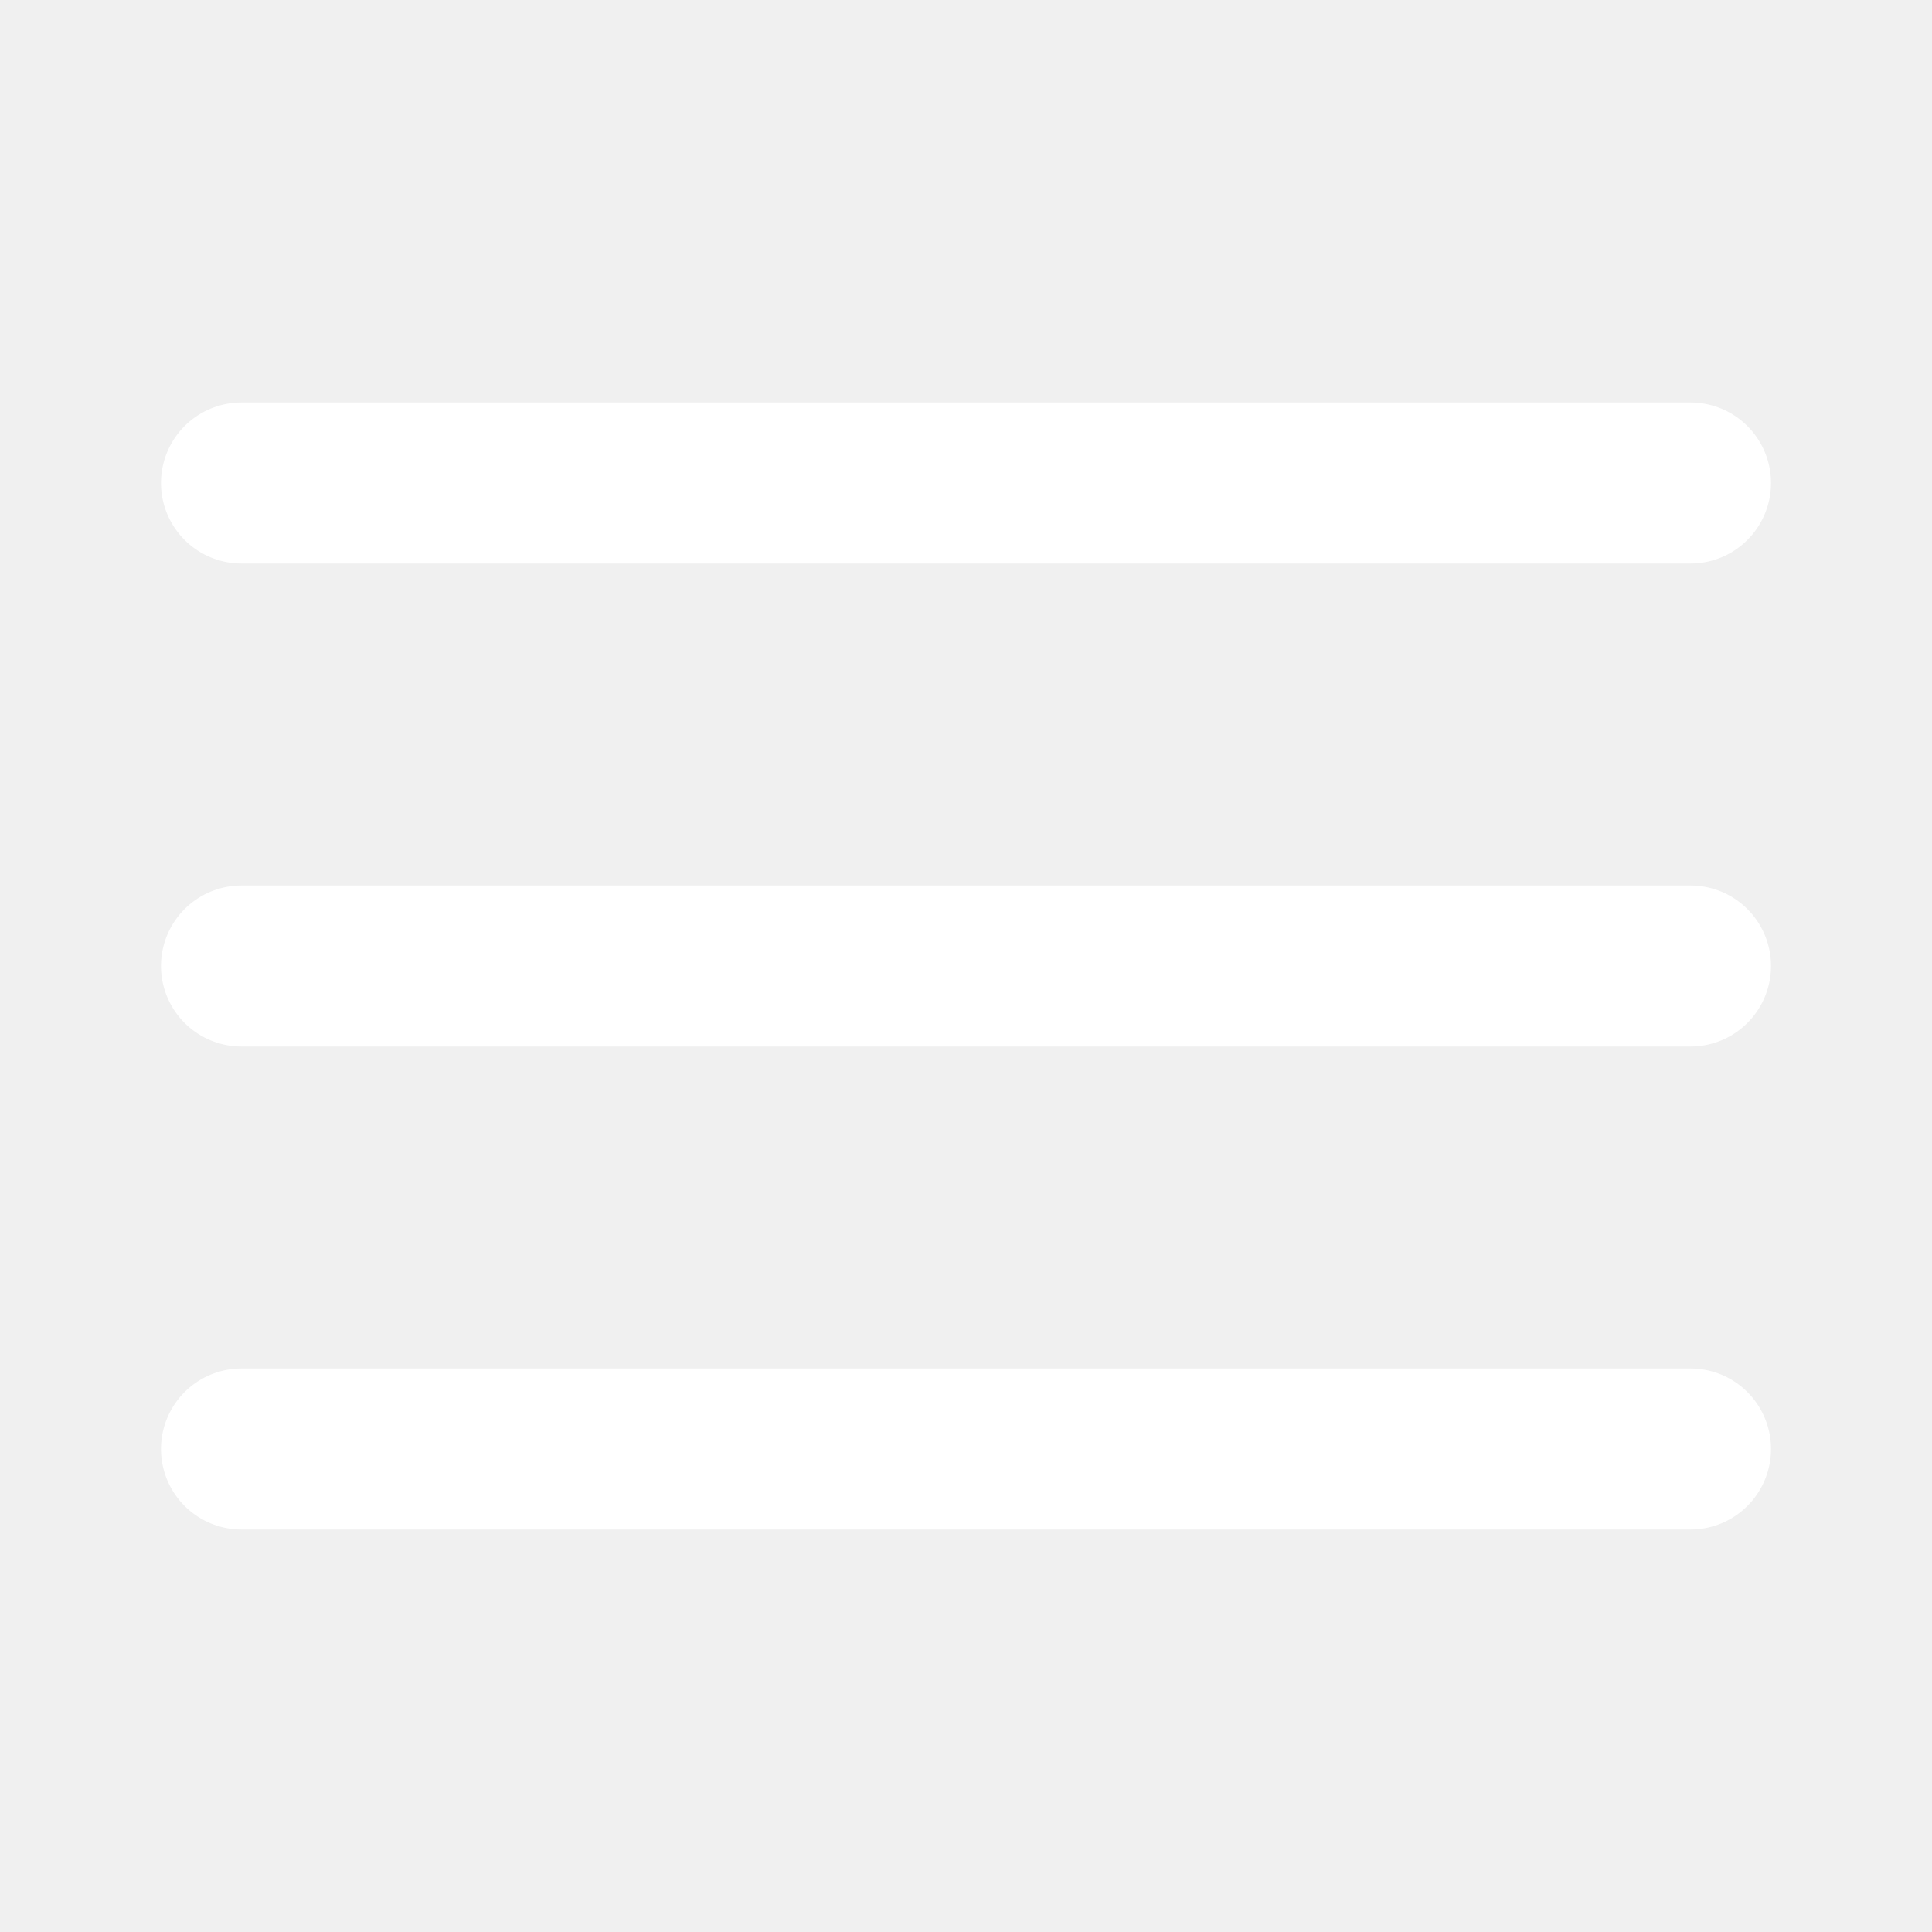
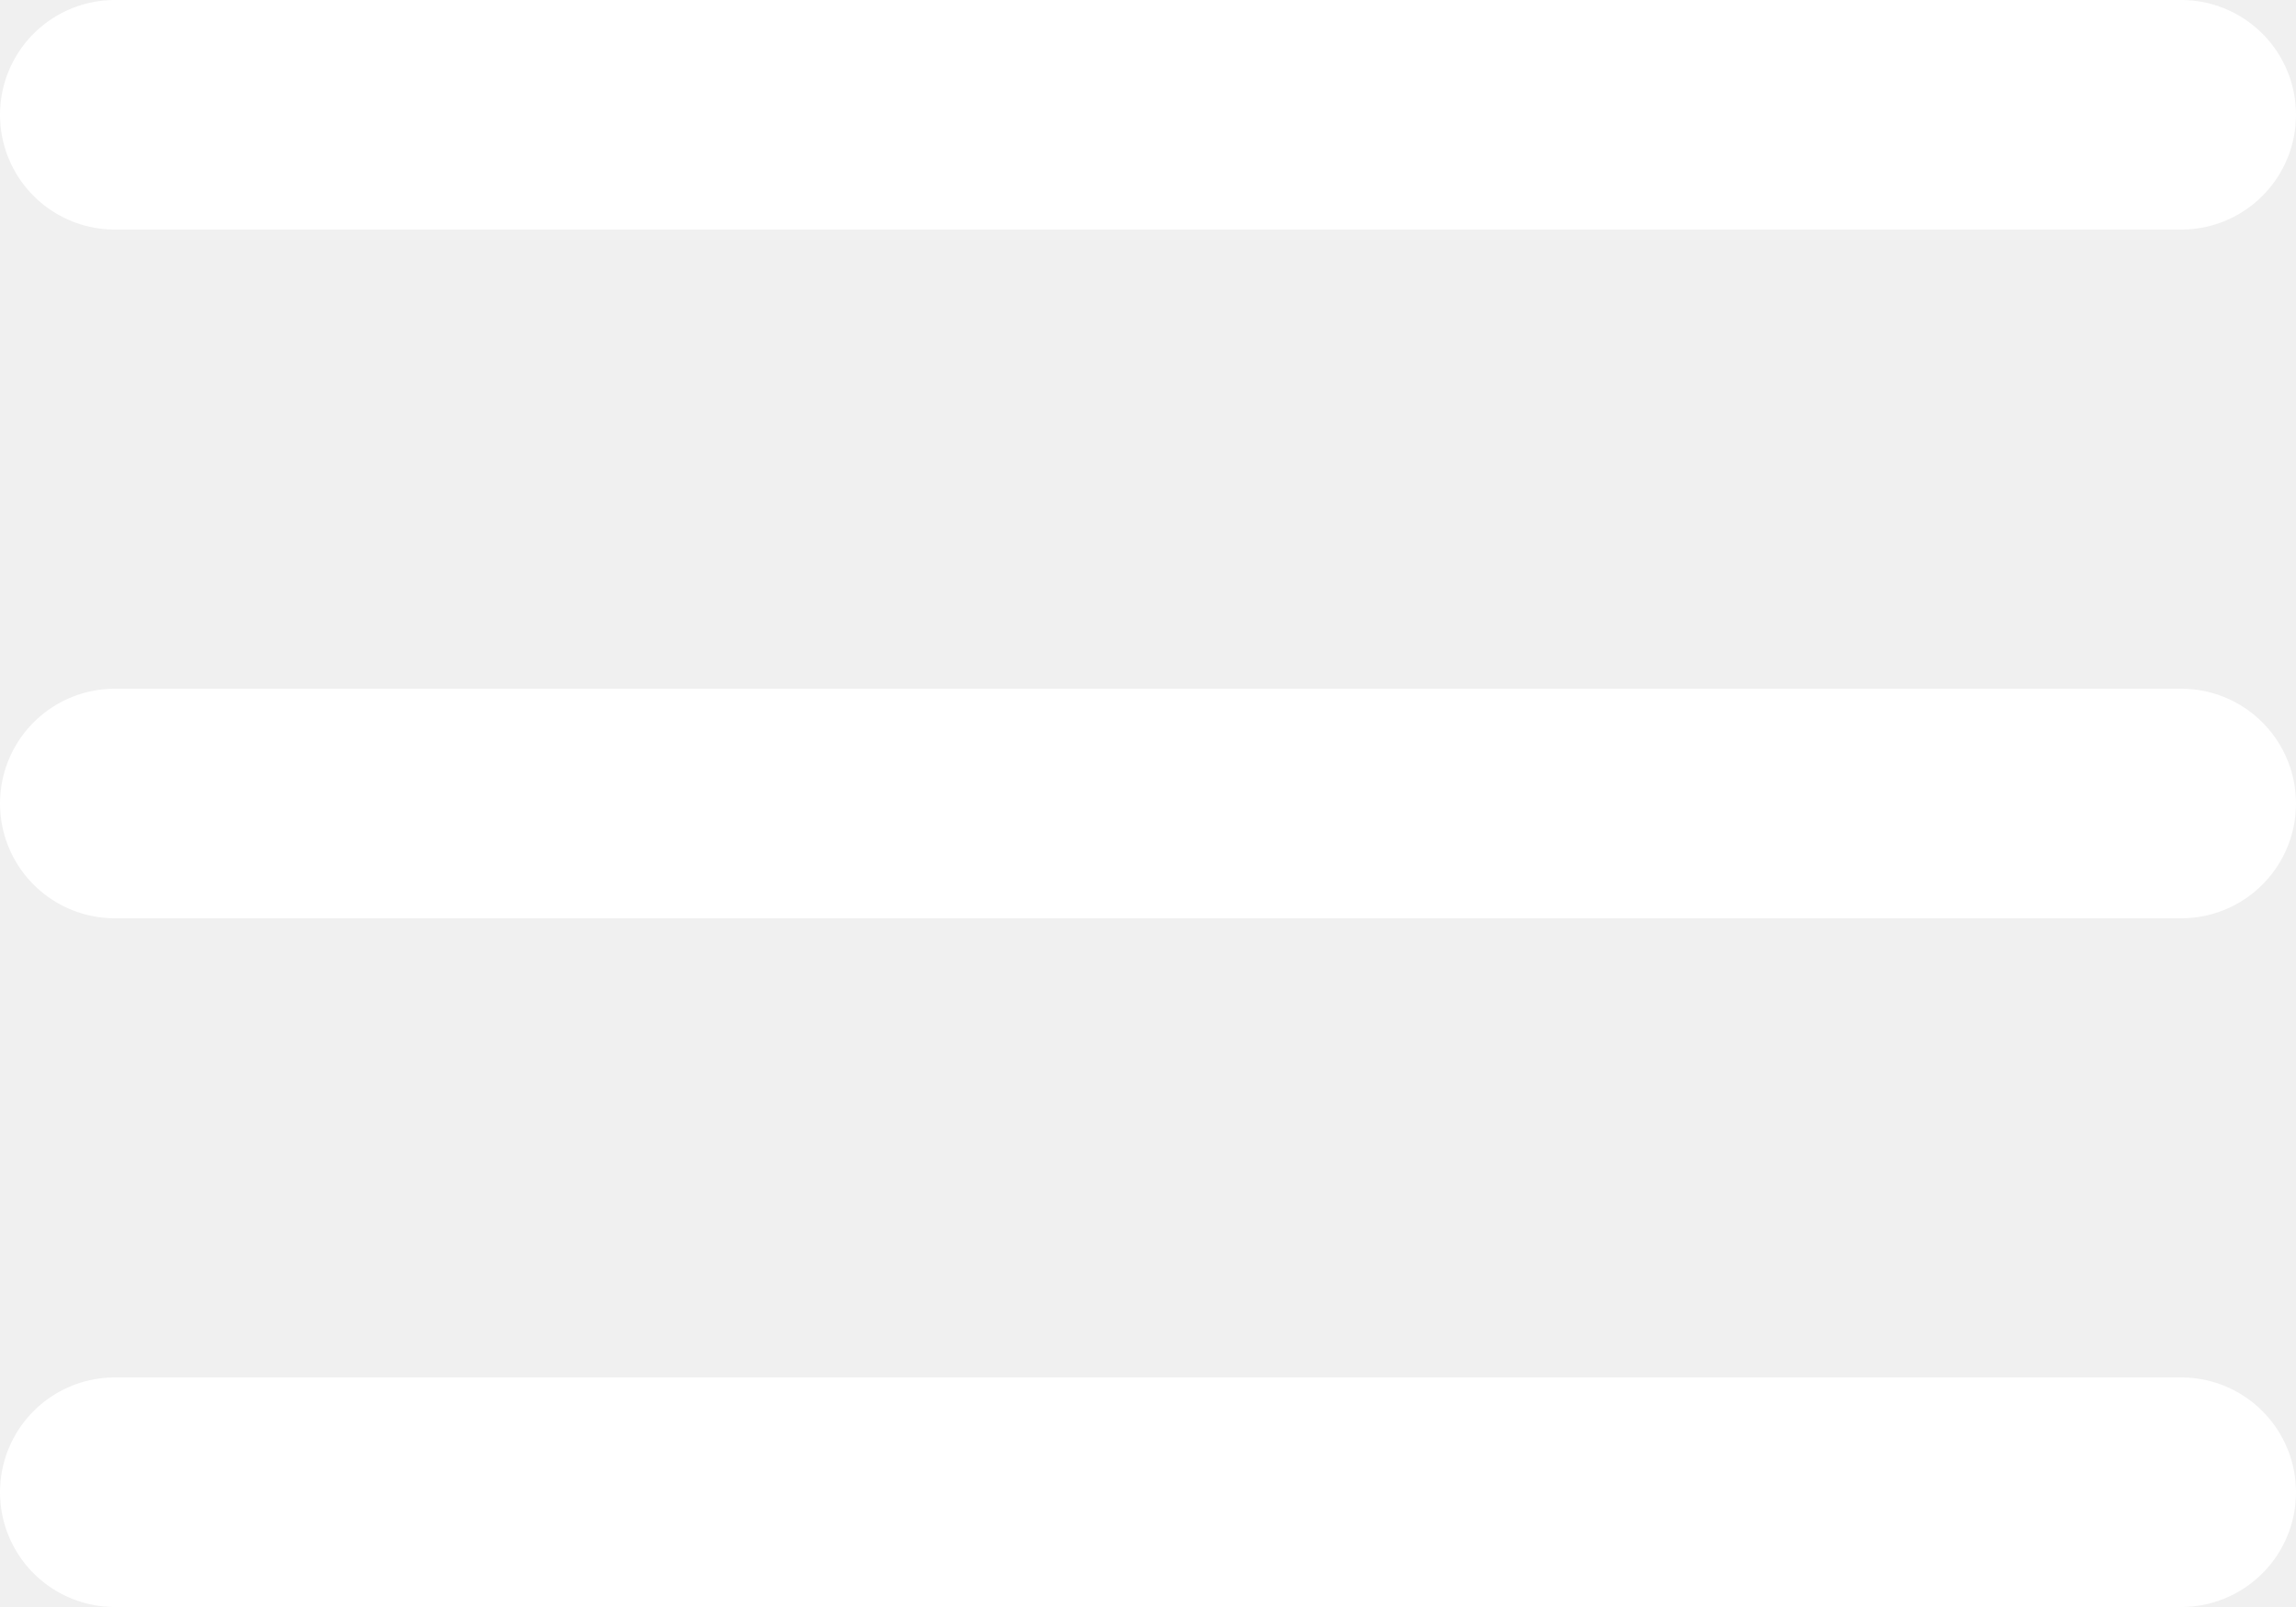
- <svg xmlns="http://www.w3.org/2000/svg" width="24" height="24" viewBox="0 0 24 24" fill="none">
-   <path d="M3 12H21" stroke="white" stroke-width="2" stroke-linecap="round" stroke-linejoin="round" />
-   <path d="M3 6H21" stroke="white" stroke-width="2" stroke-linecap="round" stroke-linejoin="round" />
-   <path d="M3 18H21" stroke="white" stroke-width="2" stroke-linecap="round" stroke-linejoin="round" />
+ <svg xmlns="http://www.w3.org/2000/svg" width="20" height="14" viewBox="0 0 20 14" fill="none">
+   <path d="M1 7H19" stroke="white" stroke-width="2" stroke-linecap="round" stroke-linejoin="round" />
+   <path d="M1 1H19" stroke="white" stroke-width="2" stroke-linecap="round" stroke-linejoin="round" />
+   <path d="M1 13H19" stroke="white" stroke-width="2" stroke-linecap="round" stroke-linejoin="round" />
</svg>
